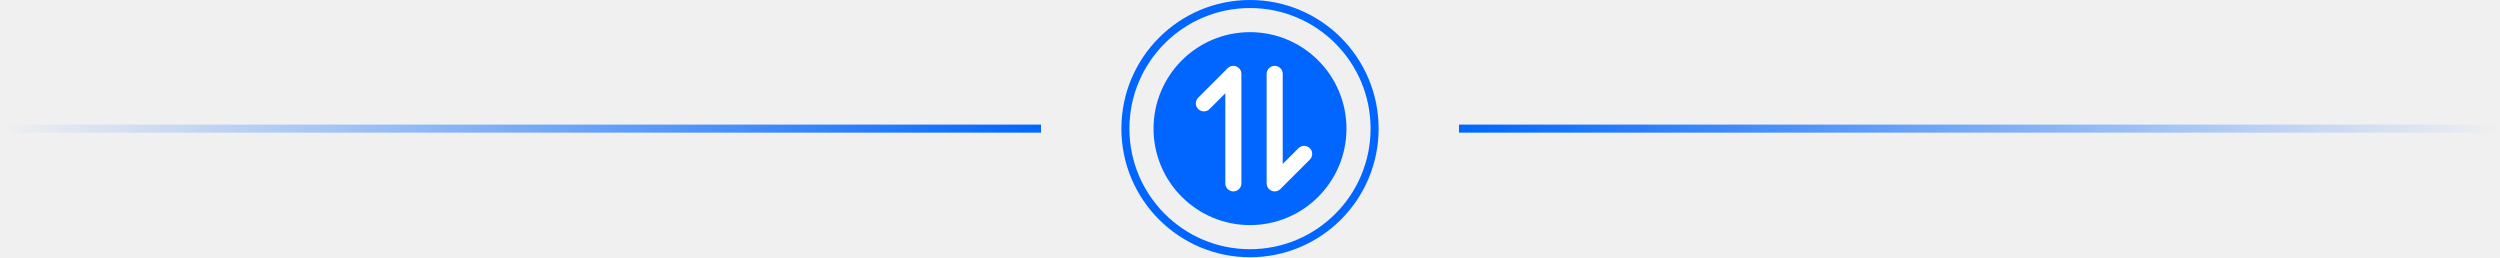
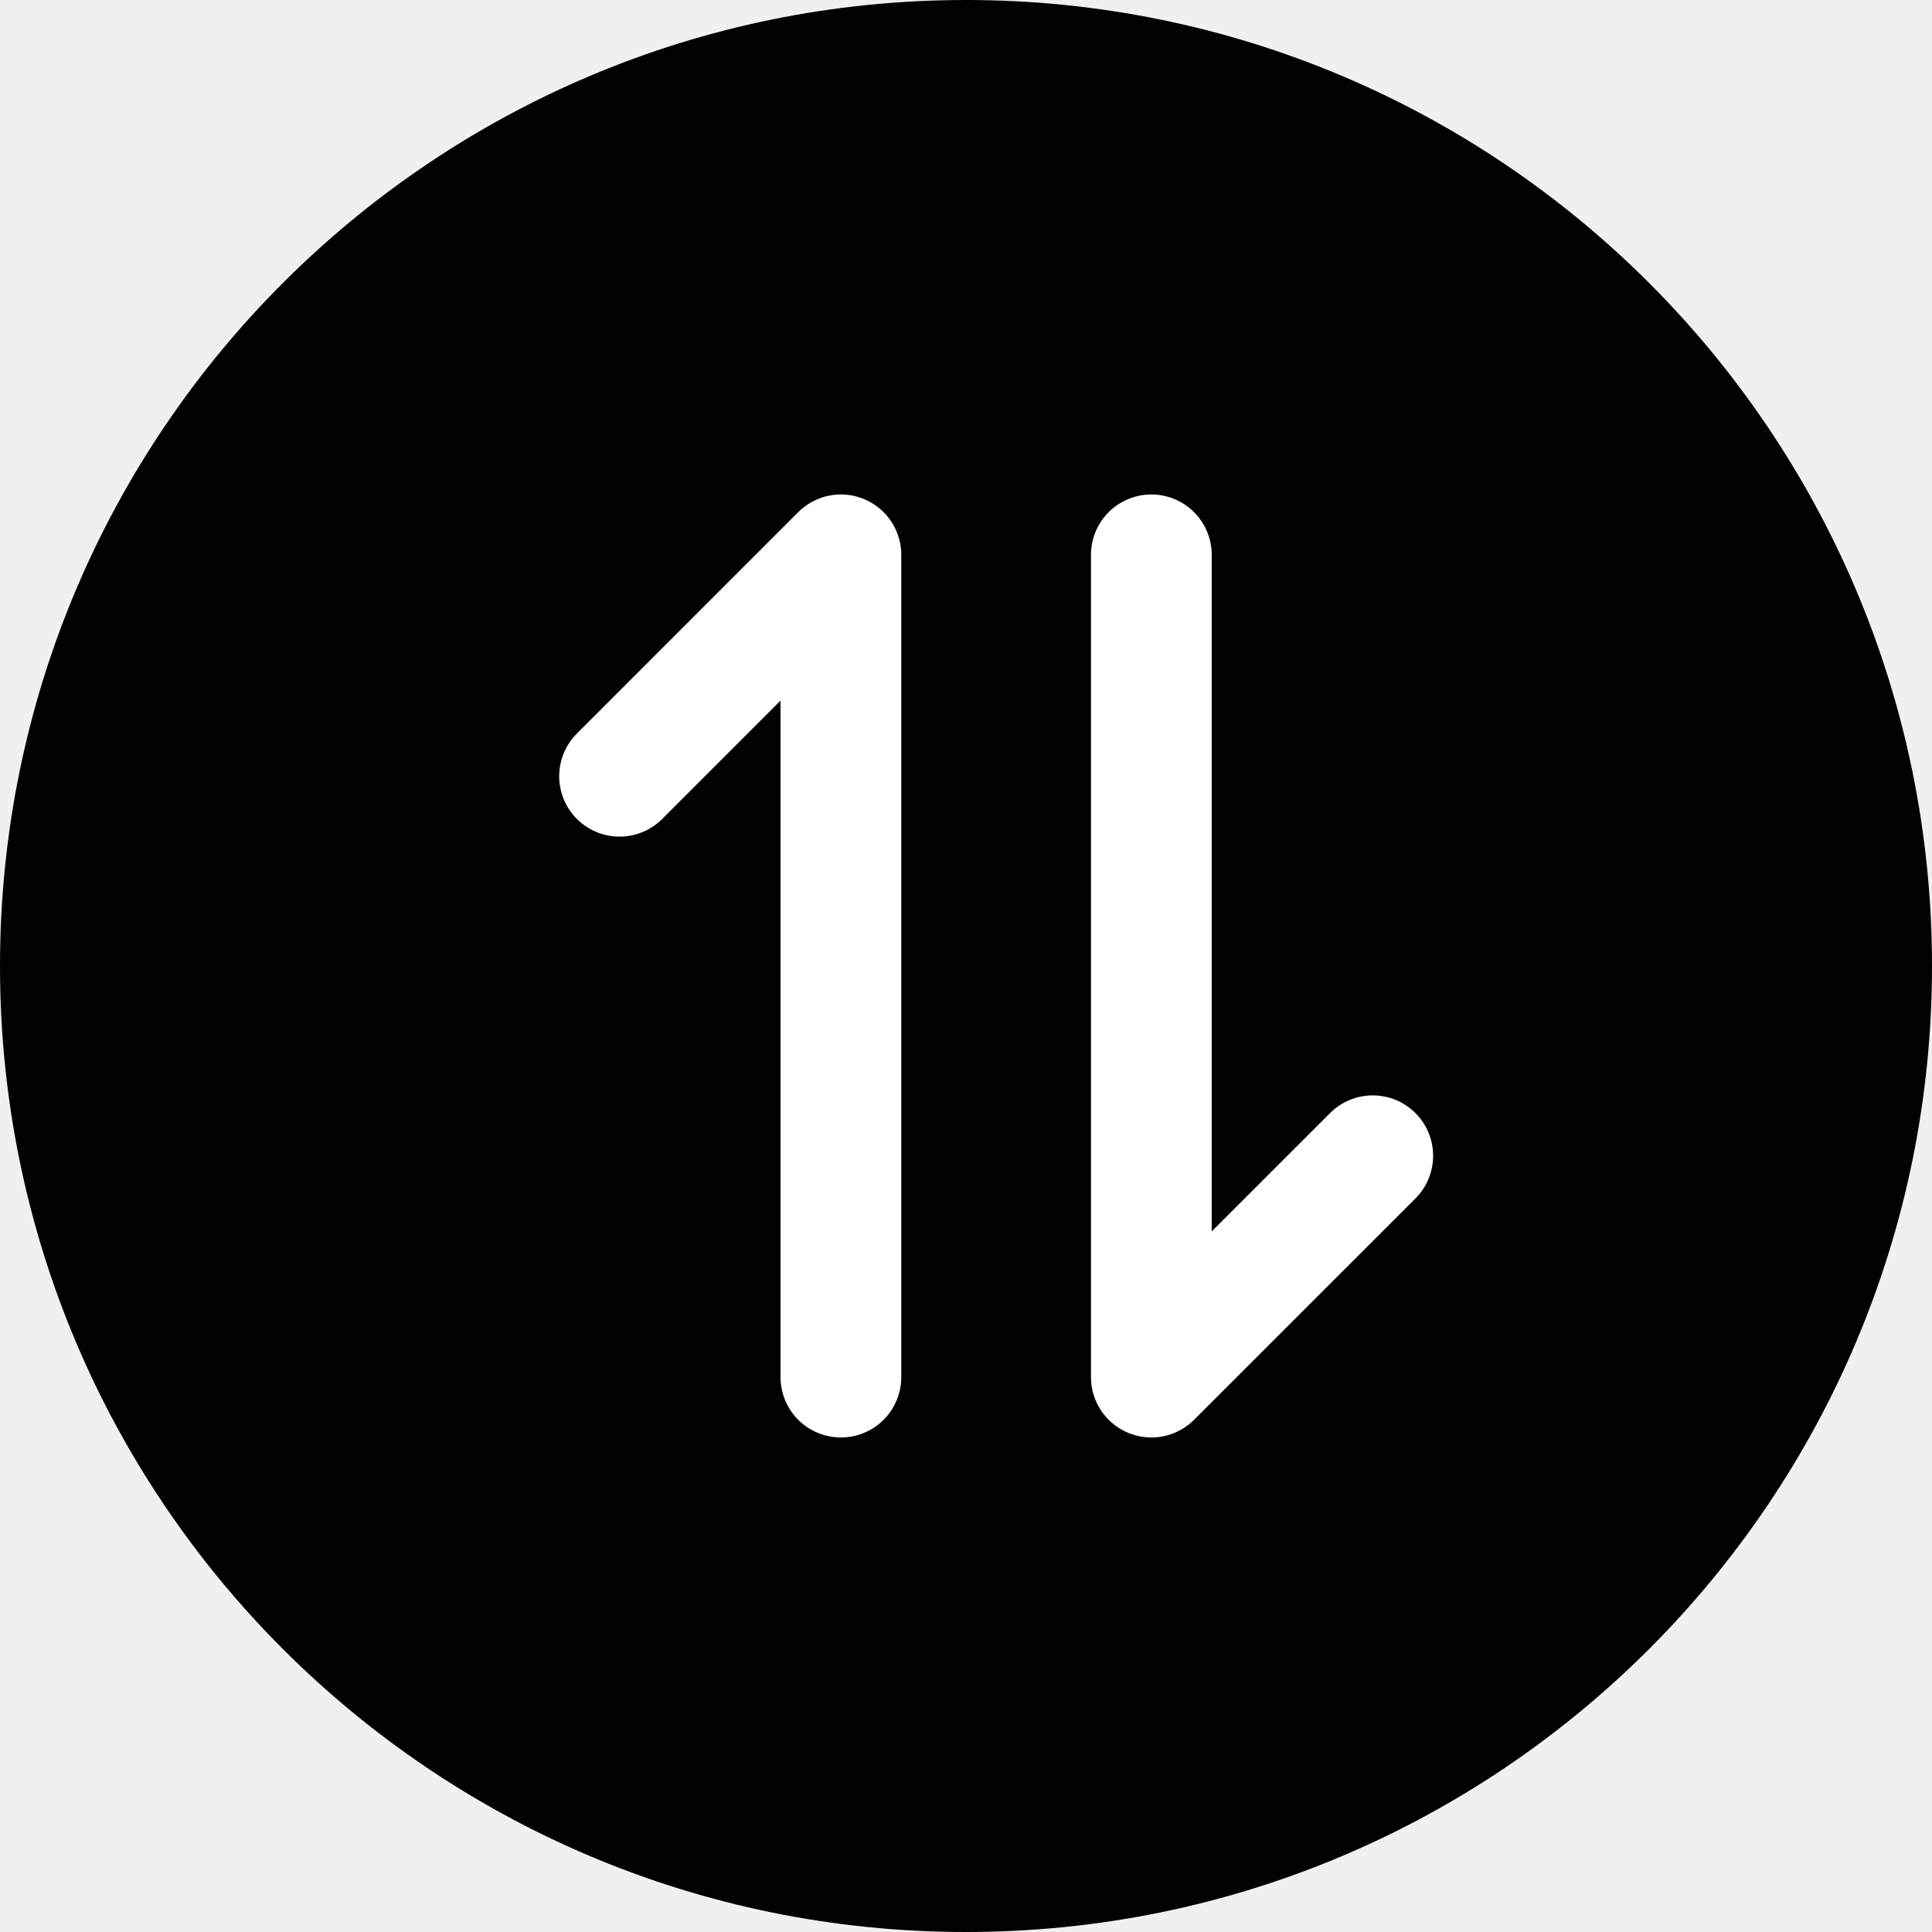
- <svg xmlns="http://www.w3.org/2000/svg" width="311" height="32" viewBox="0 0 311 32" fill="none">
-   <path d="M0 16H129.5" stroke="url(#paint0_linear_32281_5092)" />
-   <rect x="140" y="0.5" width="31" height="31" rx="15.5" stroke="#0066FF" />
-   <path d="M143.5 16C143.5 9.373 148.873 4 155.5 4C162.127 4 167.5 9.373 167.5 16C167.5 22.627 162.127 28 155.5 28C148.873 28 143.5 22.627 143.5 16Z" fill="#0066FF" />
-   <g clip-path="url(#clip0_32281_5092)">
-     <path d="M149.762 12.857L153.428 9.19V22.809" stroke="white" stroke-width="2" stroke-linecap="round" stroke-linejoin="round" />
-     <path d="M162.237 19.143L158.57 22.809V9.19" stroke="white" stroke-width="2" stroke-linecap="round" stroke-linejoin="round" />
+ <svg xmlns="http://www.w3.org/2000/svg" width="32" height="32" viewBox="0 0 32 32" fill="none">
+   <path d="M0 16C0 7.163 7.163 0 16 0C24.837 0 32 7.163 32 16C32 24.837 24.837 32 16 32C7.163 32 0 24.837 0 16Z" fill="#010101" />
+   <g clip-path="url(#clip0_34344_6257)">
+     <path d="M10.262 12.857L13.928 9.19V22.809" stroke="white" stroke-width="2" stroke-linecap="round" stroke-linejoin="round" />
+     <path d="M22.737 19.143L19.07 22.809V9.19" stroke="white" stroke-width="2" stroke-linecap="round" stroke-linejoin="round" />
  </g>
-   <path d="M181.5 16H311" stroke="url(#paint1_linear_32281_5092)" />
  <defs>
-     <linearGradient id="paint0_linear_32281_5092" x1="0" y1="16.5" x2="129.5" y2="16.5" gradientUnits="userSpaceOnUse">
-       <stop stop-color="#0066FF" stop-opacity="0" />
-       <stop offset="1" stop-color="#0066FF" />
-     </linearGradient>
-     <linearGradient id="paint1_linear_32281_5092" x1="181.5" y1="16.5" x2="311" y2="16.5" gradientUnits="userSpaceOnUse">
-       <stop stop-color="#0066FF" />
-       <stop offset="1" stop-color="#0066FF" stop-opacity="0" />
-     </linearGradient>
-     <clipPath id="clip0_32281_5092">
-       <rect width="16" height="16" fill="white" transform="translate(148 8)" />
+     <clipPath id="clip0_34344_6257">
+       <rect width="16" height="16" fill="white" transform="translate(8.5 8)" />
    </clipPath>
  </defs>
</svg>
